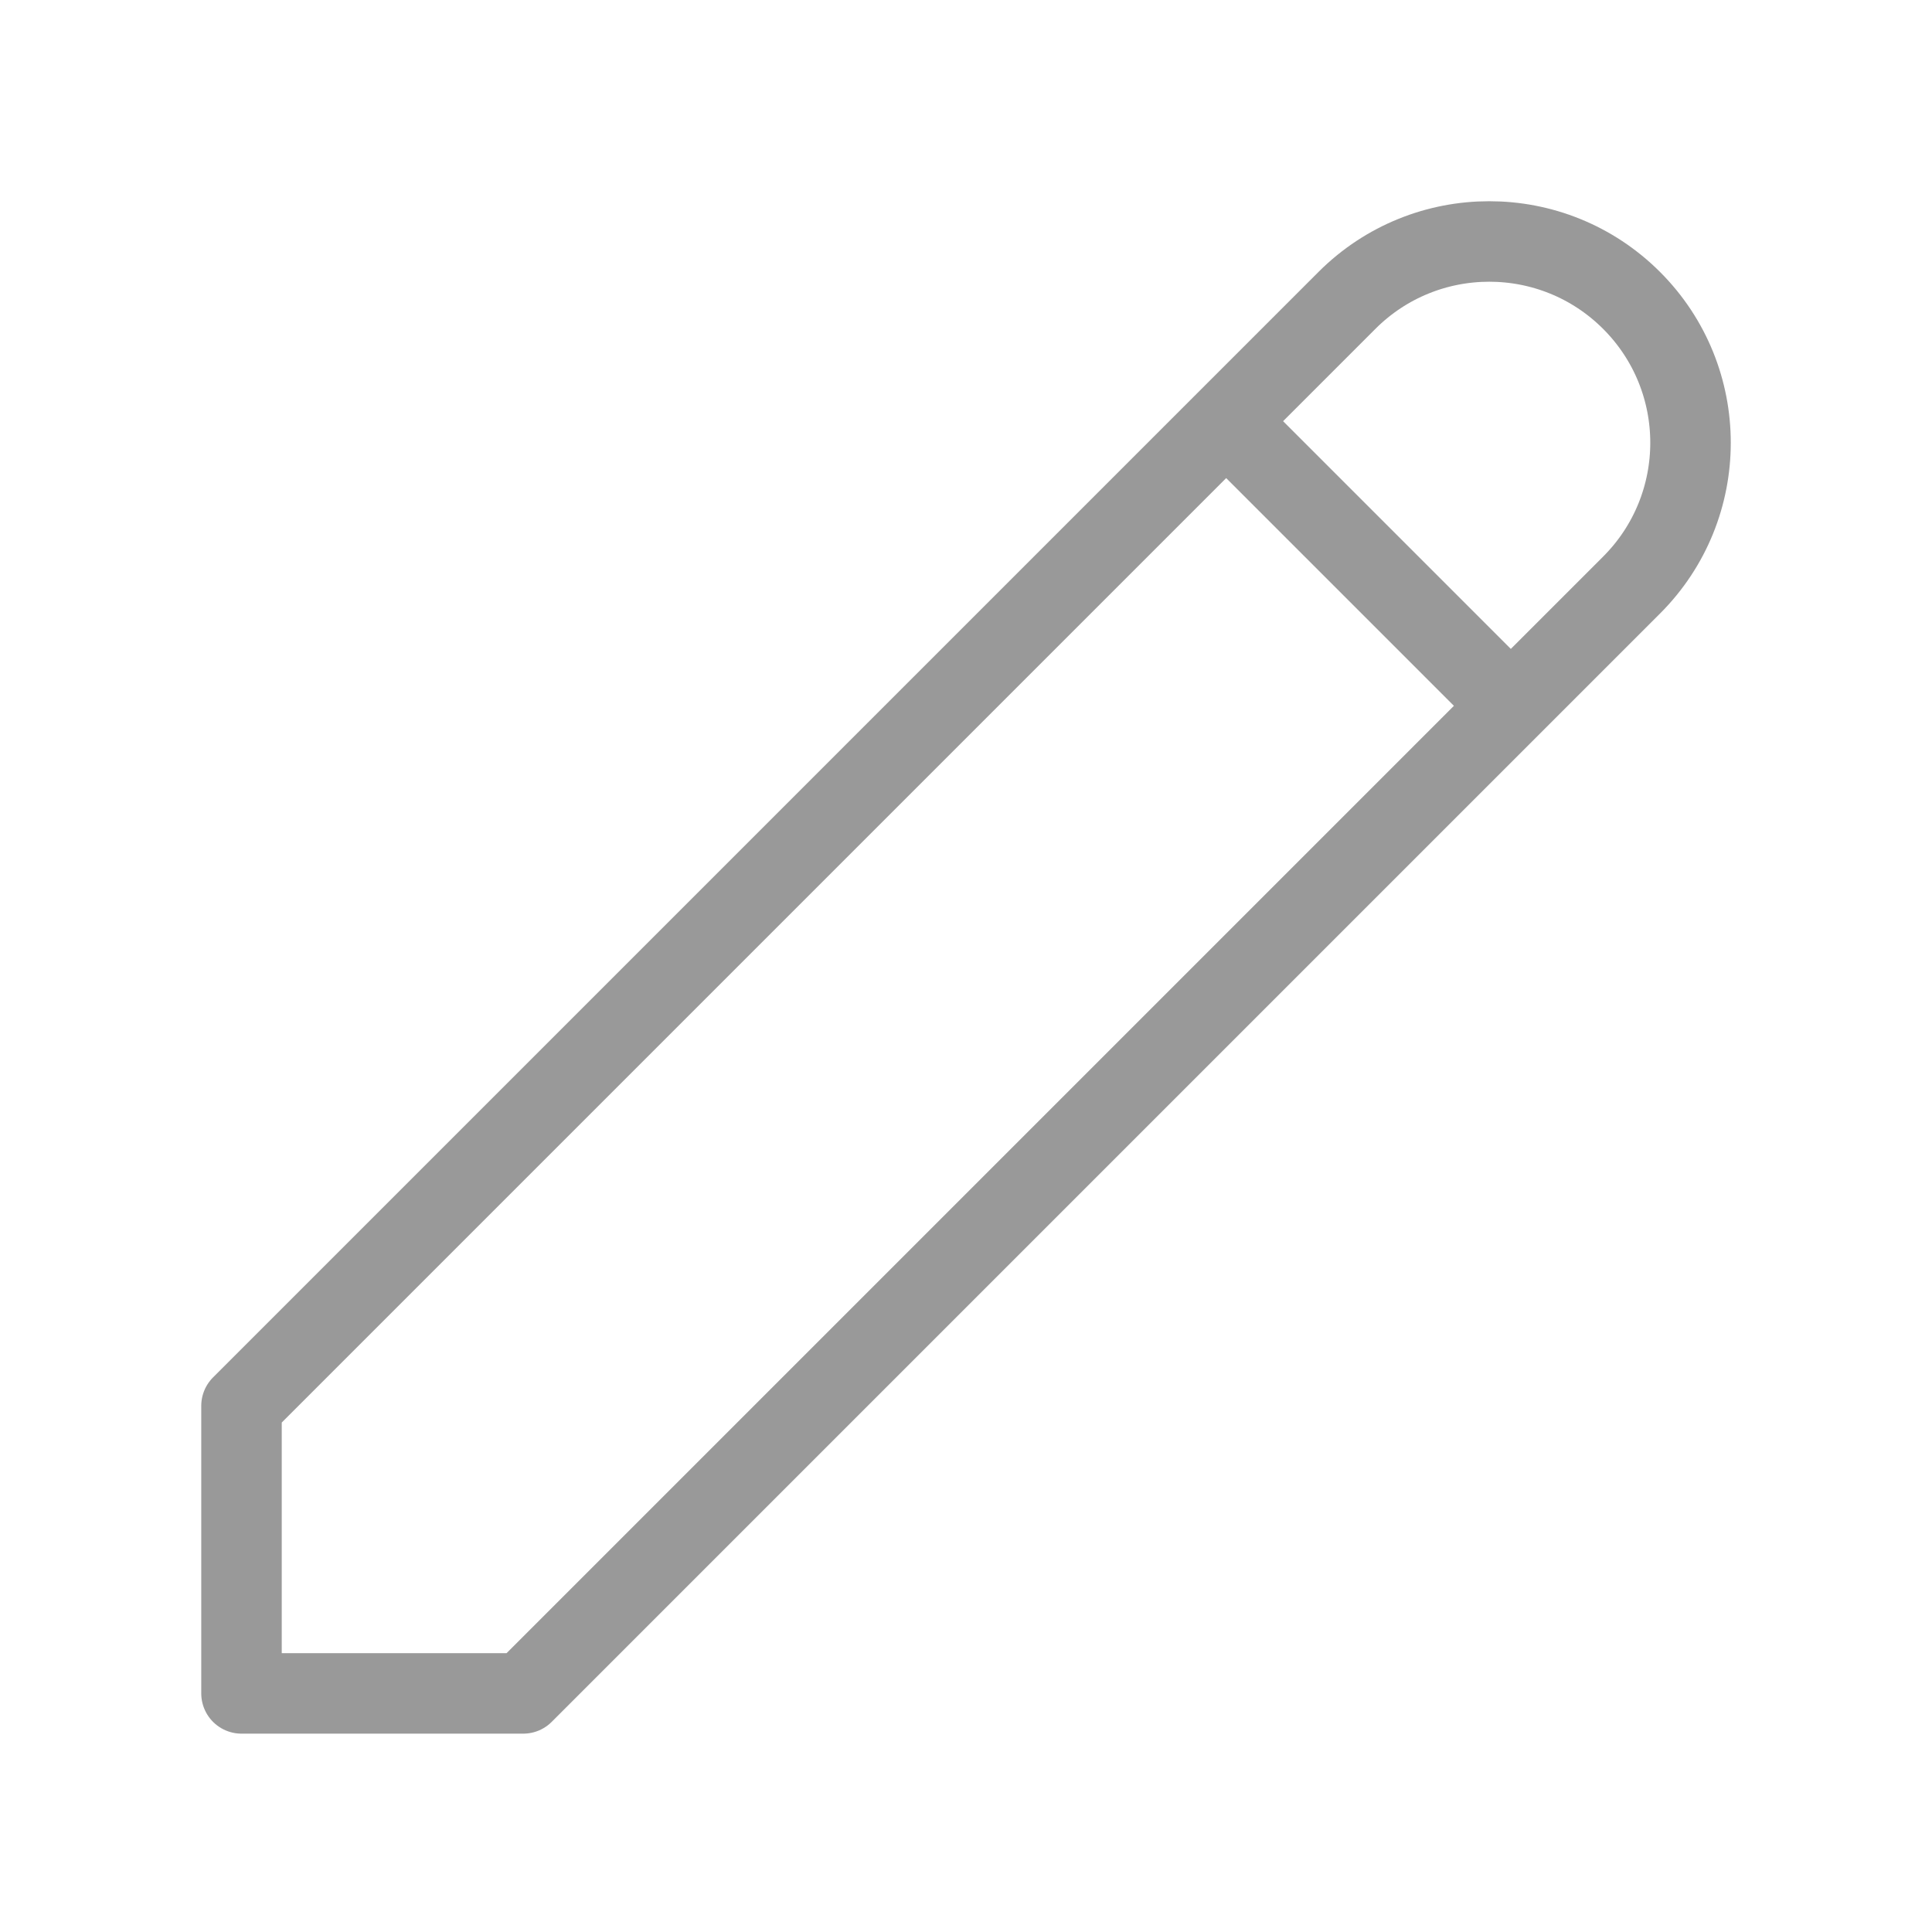
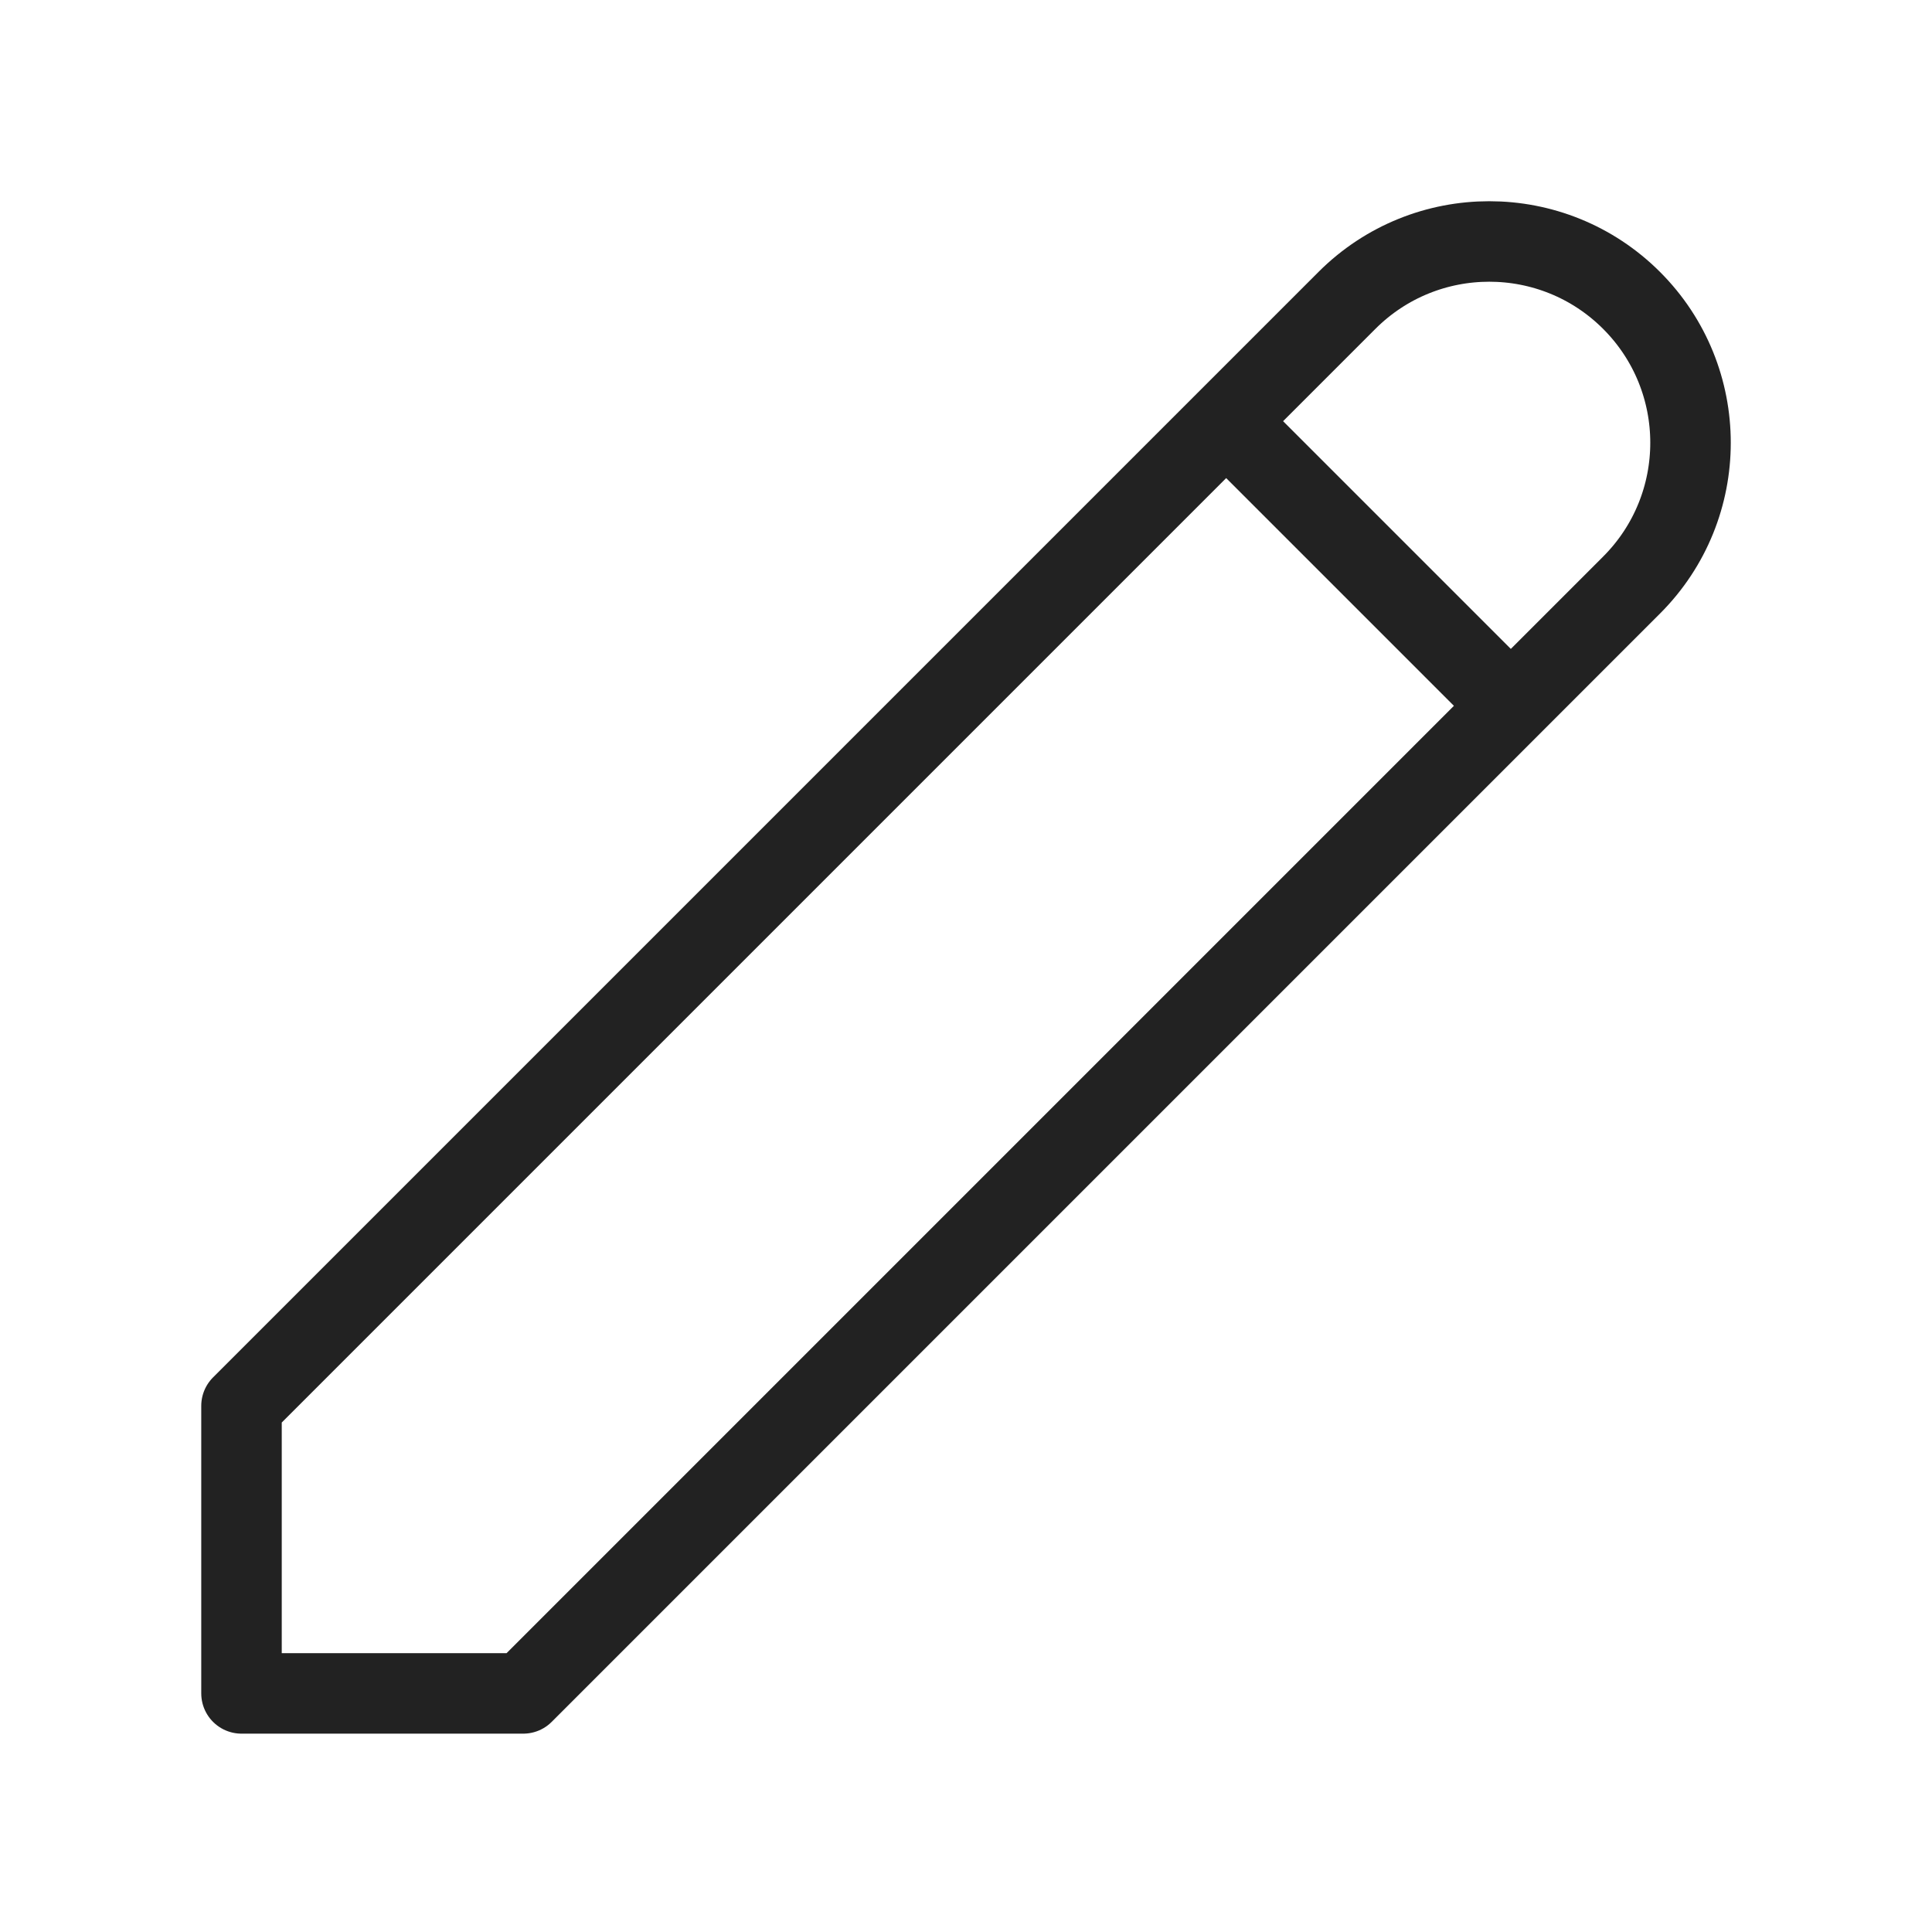
<svg xmlns="http://www.w3.org/2000/svg" width="24" height="24" fill="none">
-   <path d="m15.232 5.232 3.536 3.536m-2.036-5.036a2.5 2.5 0 0 1 3.536 3.536L6.5 21.036H3v-3.572L16.732 3.732z" stroke="#999" stroke-linecap="round" stroke-linejoin="round" />
+   <path d="m15.232 5.232 3.536 3.536m-2.036-5.036a2.5 2.5 0 0 1 3.536 3.536L6.5 21.036H3v-3.572L16.732 3.732z" stroke="#222" stroke-linecap="round" stroke-linejoin="round" />
</svg>
